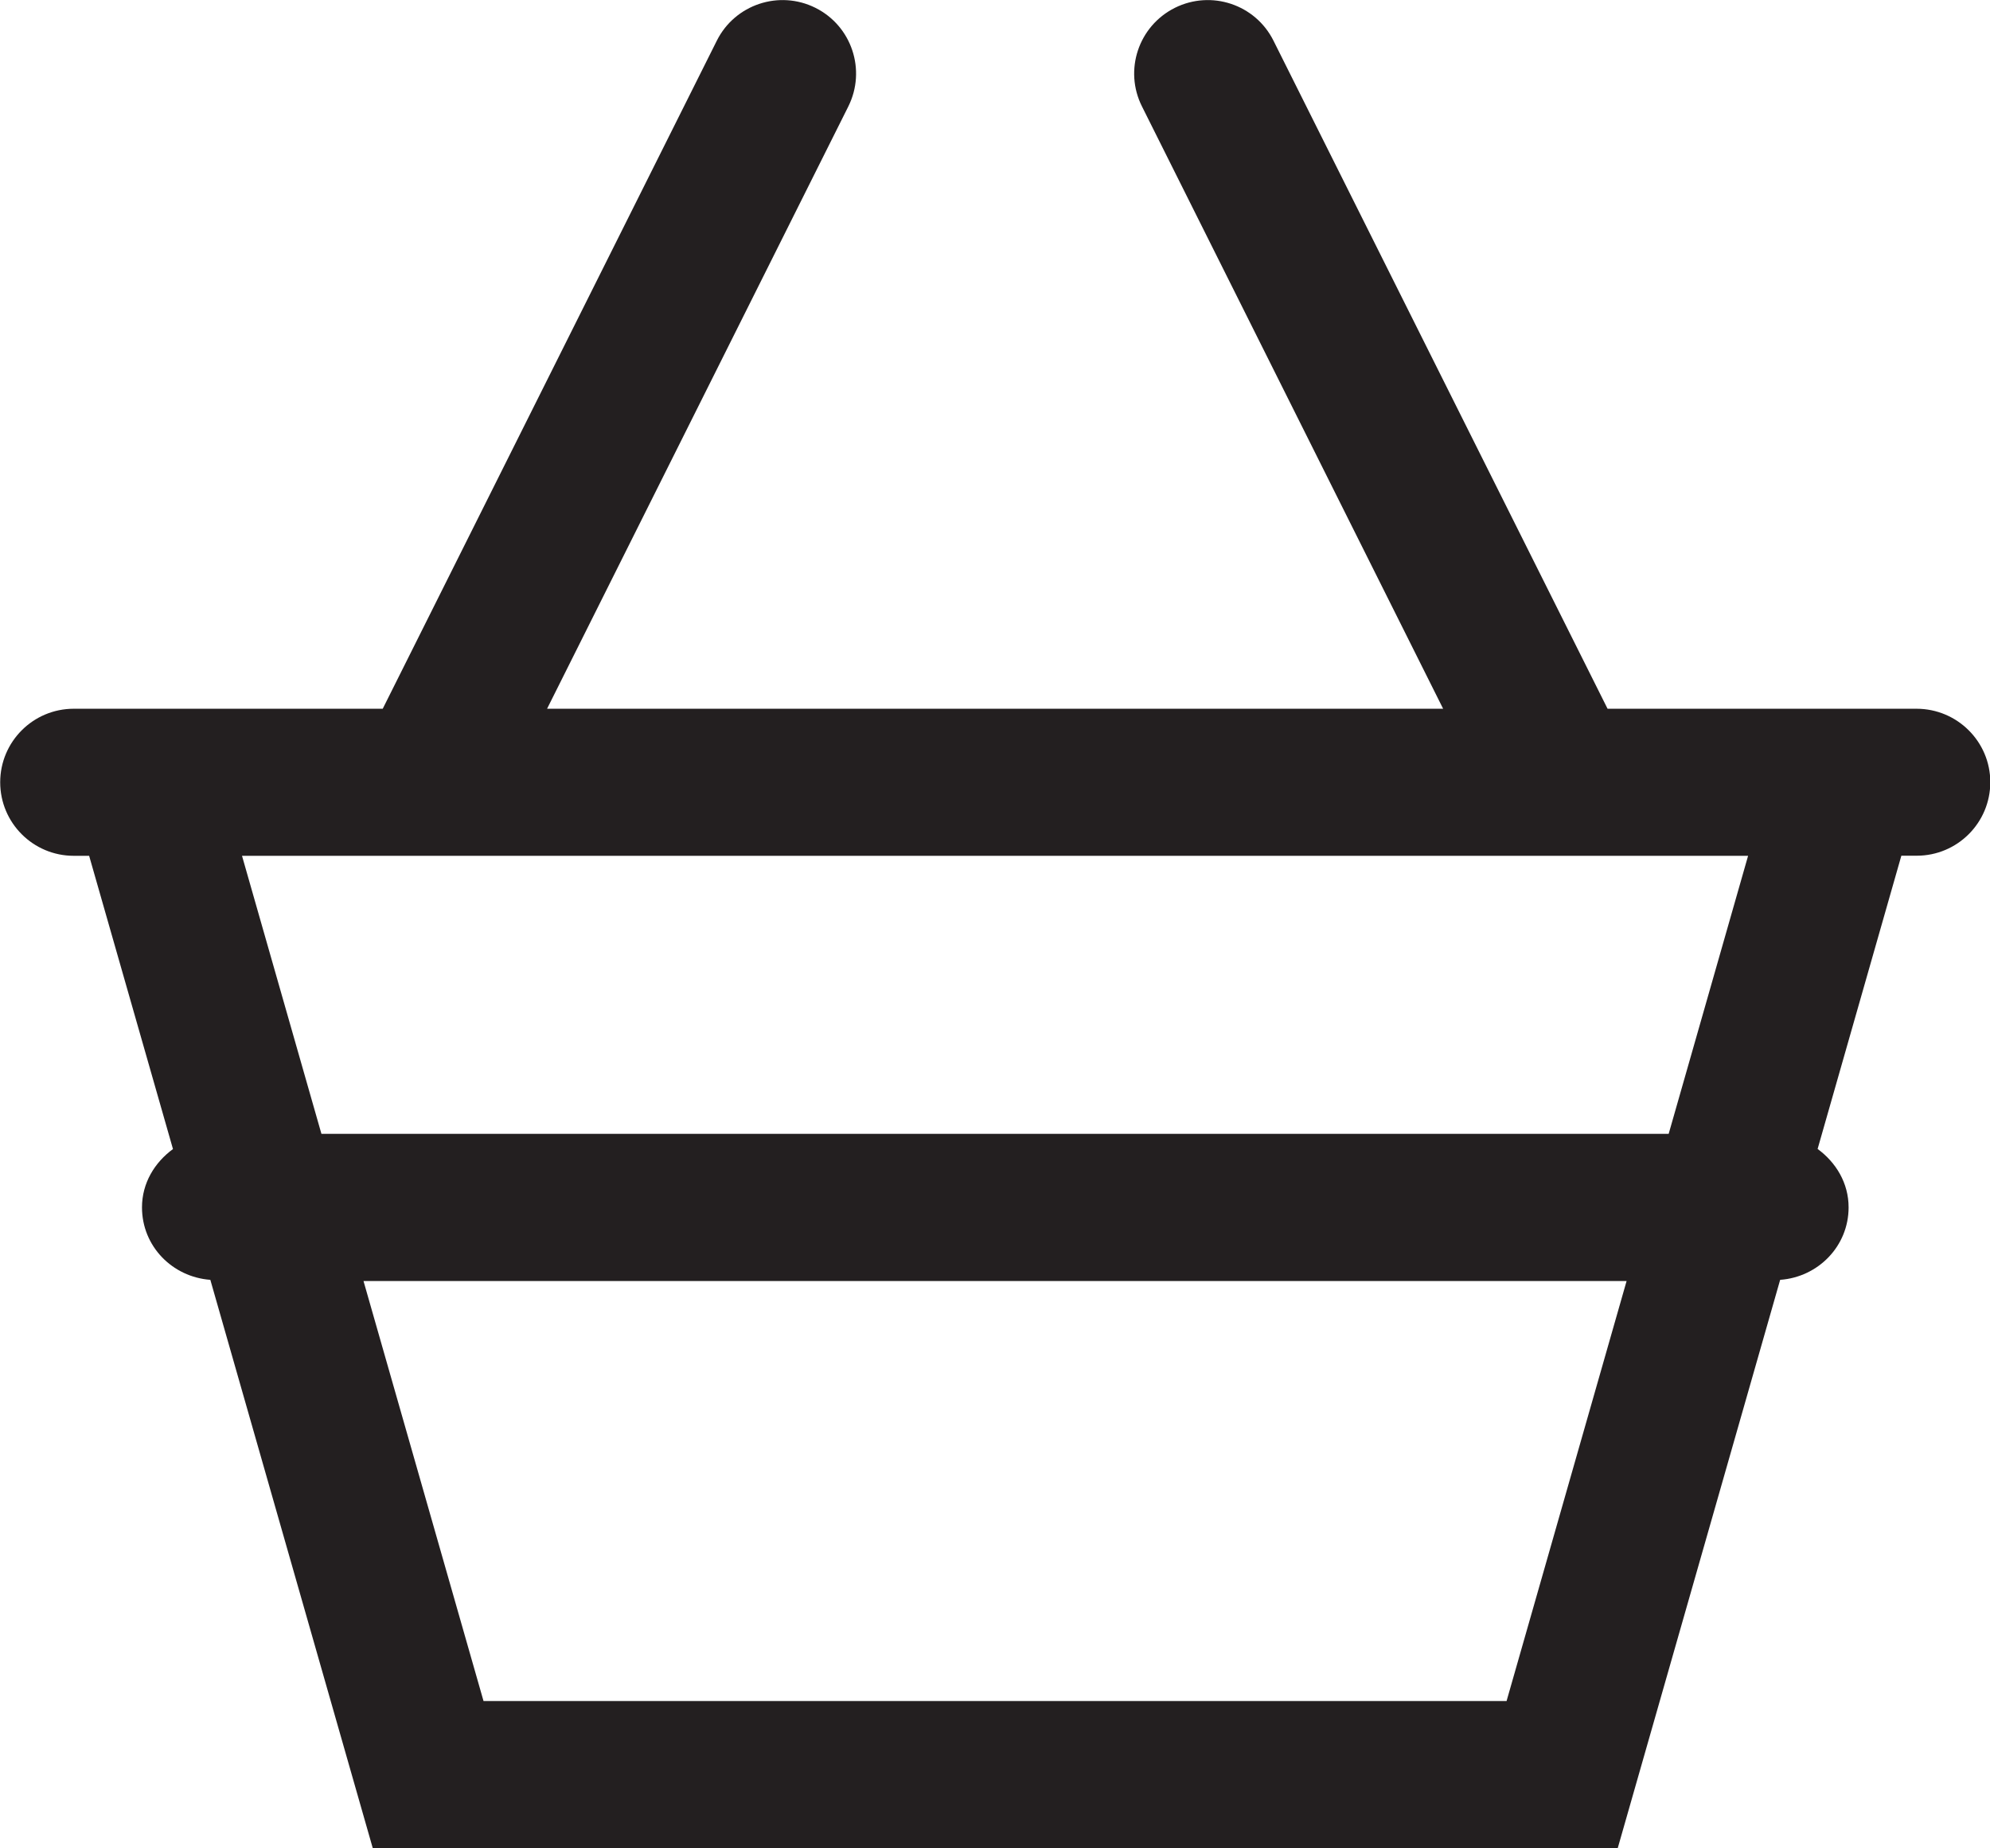
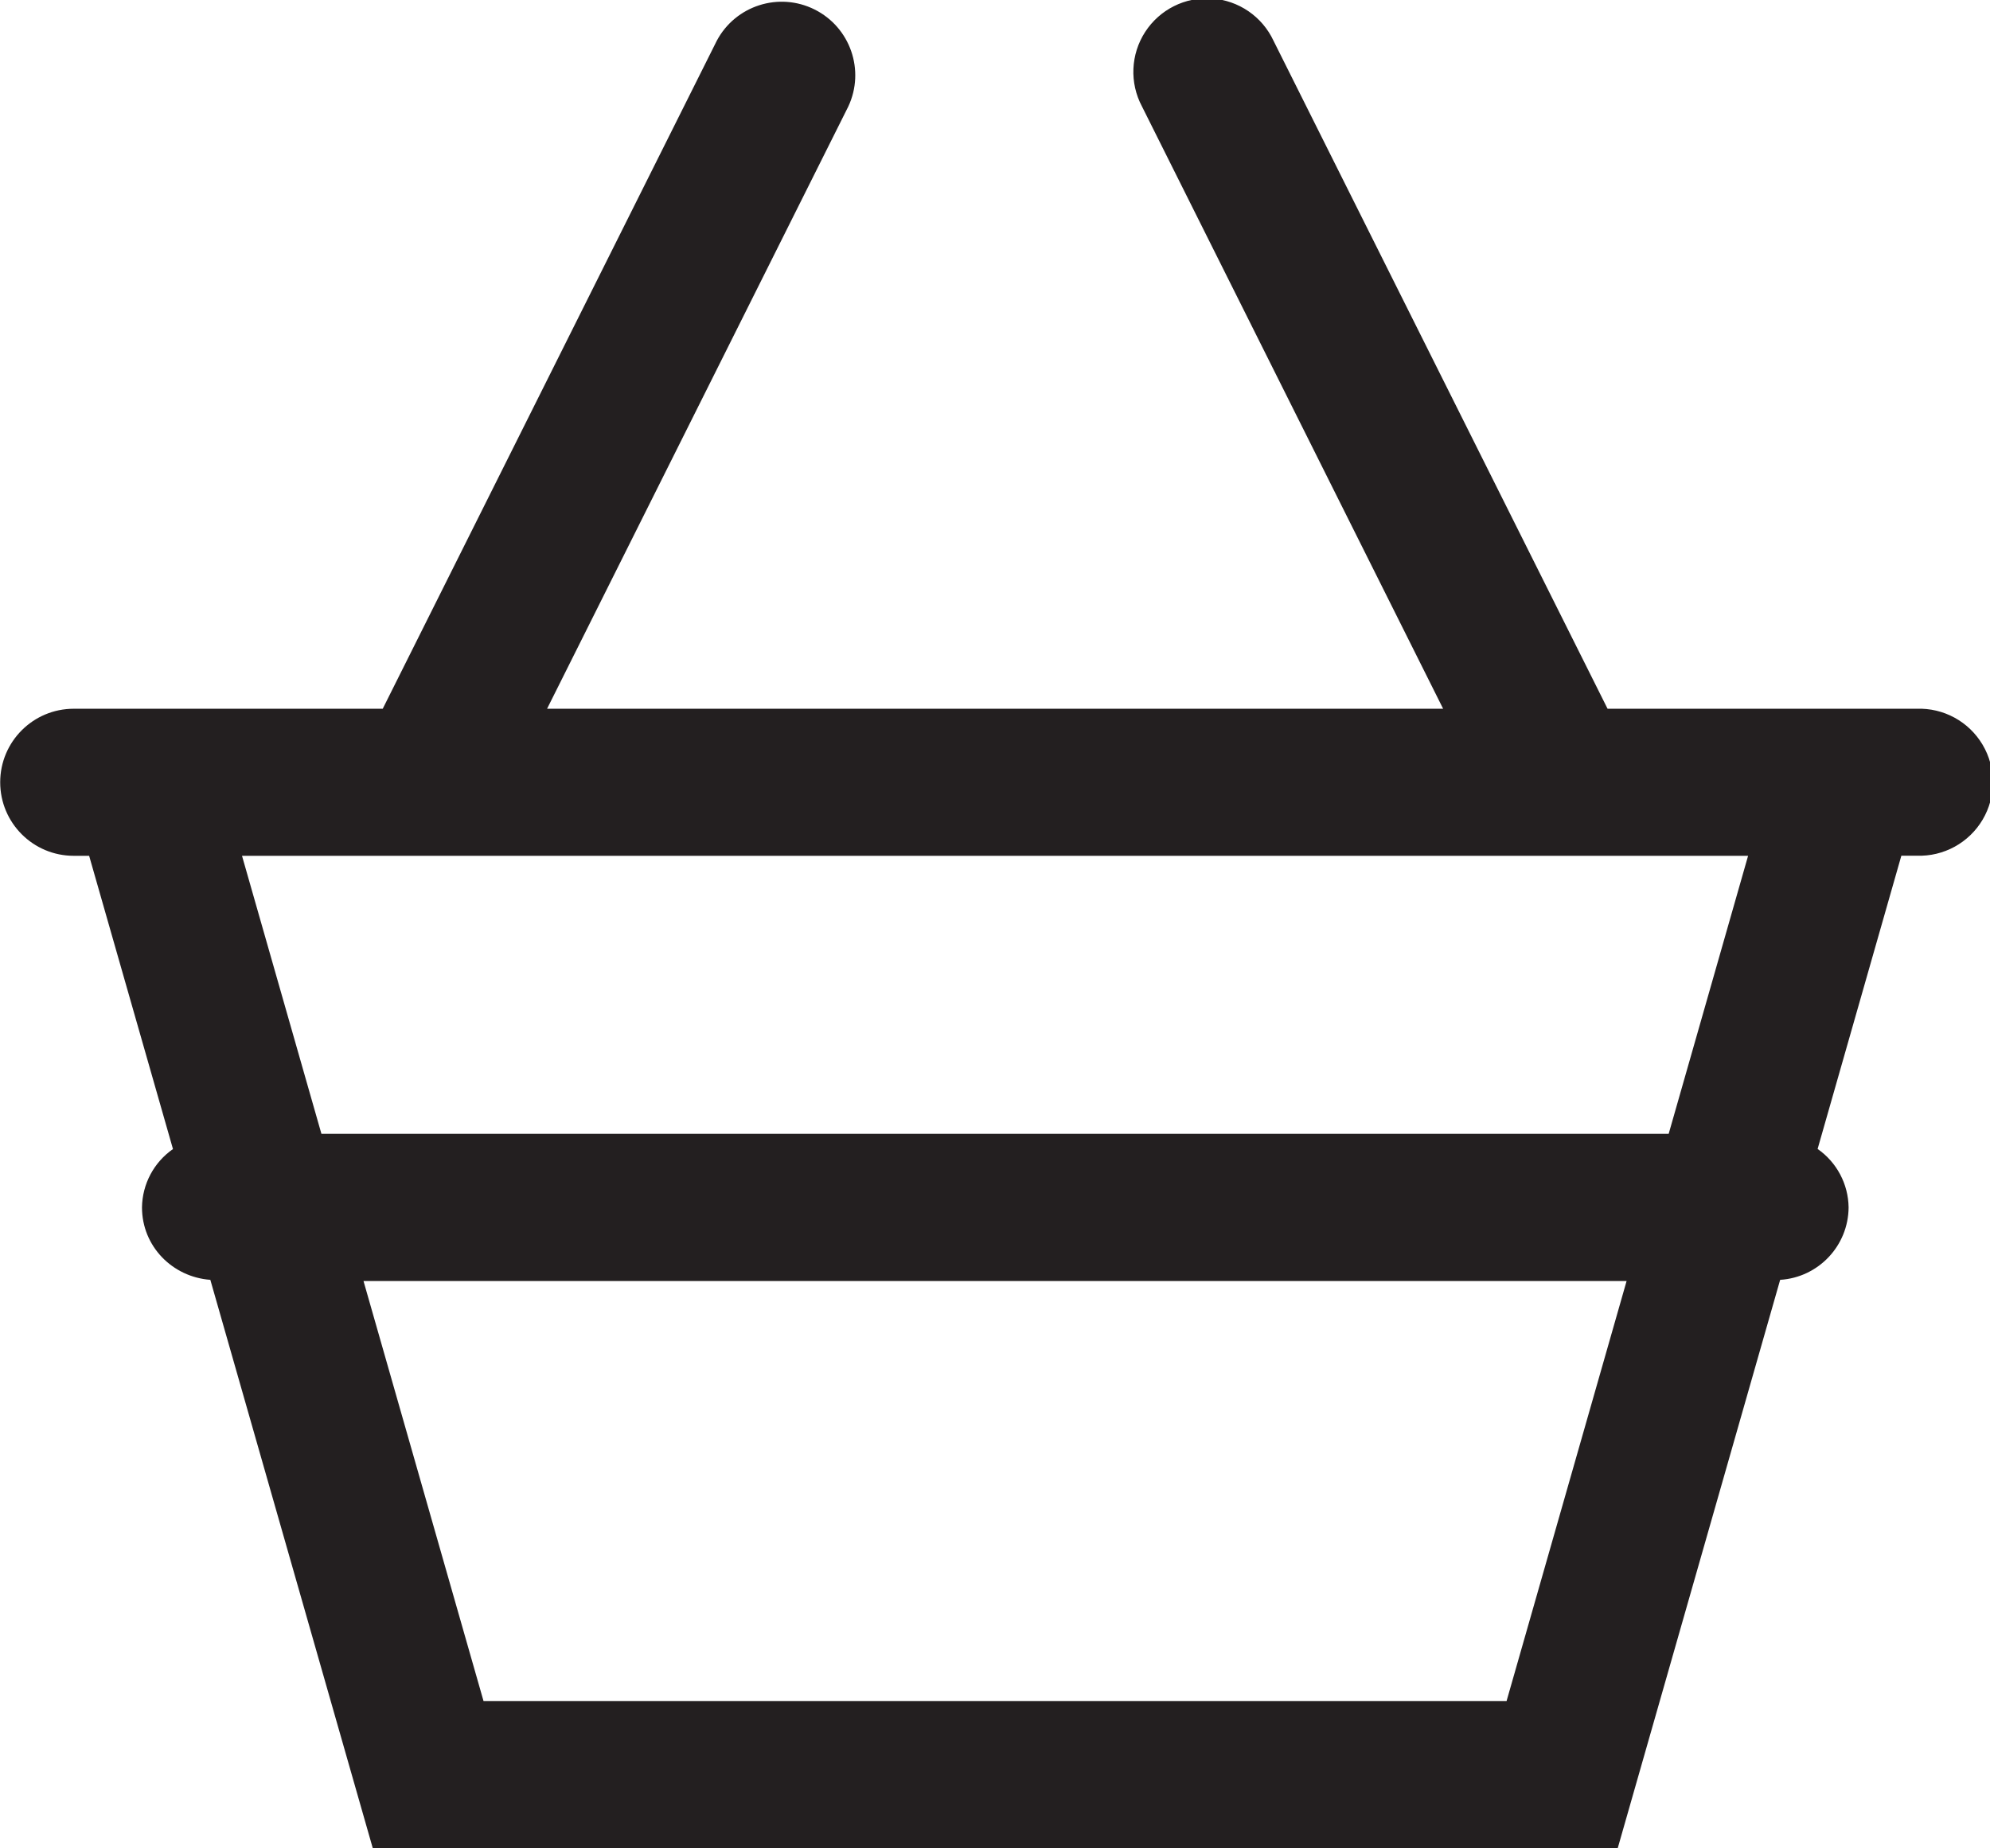
<svg xmlns="http://www.w3.org/2000/svg" width="20.294" height="18.849" viewBox="264.205 370.961 20.294 18.849">
-   <path fill="#231F20" d="M283.75 378.19h-3.151l-3.407-6.814c-.185-.37-.634-.52-1.006-.335-.371.186-.521.636-.335 1.006l3.071 6.143h-9.138l3.072-6.143c.185-.371.035-.821-.335-1.006-.37-.185-.821-.035-1.006.335l-3.407 6.814h-3.151c-.414 0-.75.336-.75.75s.336.75.75.75h.157l.855 2.991c-.187.137-.316.347-.316.595 0 .396.309.71.697.739l1.656 5.795h12.697l1.656-5.795c.388-.028.698-.344.698-.739 0-.249-.129-.459-.316-.596l.854-2.991h.157c.414 0 .75-.336.75-.75s-.338-.749-.752-.749zm-4.181 10.121h-10.433l-1.224-4.284h12.881l-1.224 4.284zm1.653-5.785h-13.739l-.81-2.836h15.359l-.81 2.836z" />
+   <path fill="#231F20" d="M283.75 378.19h-3.151l-3.407-6.814a.75.75 0 1 0-1.341.671l3.071 6.143h-9.138l3.072-6.143a.75.75 0 0 0-1.341-.671l-3.407 6.814h-3.151a.75.75 0 0 0 0 1.5h.157l.855 2.991a.737.737 0 0 0-.316.595c0 .396.309.71.697.739l1.656 5.795h12.697l1.656-5.795a.745.745 0 0 0 .698-.739.738.738 0 0 0-.316-.596l.854-2.991h.157a.75.75 0 1 0-.002-1.499zm-4.181 10.121h-10.433l-1.224-4.284h12.881l-1.224 4.284zm1.653-5.785h-13.739l-.81-2.836h15.359l-.81 2.836z" />
</svg>
